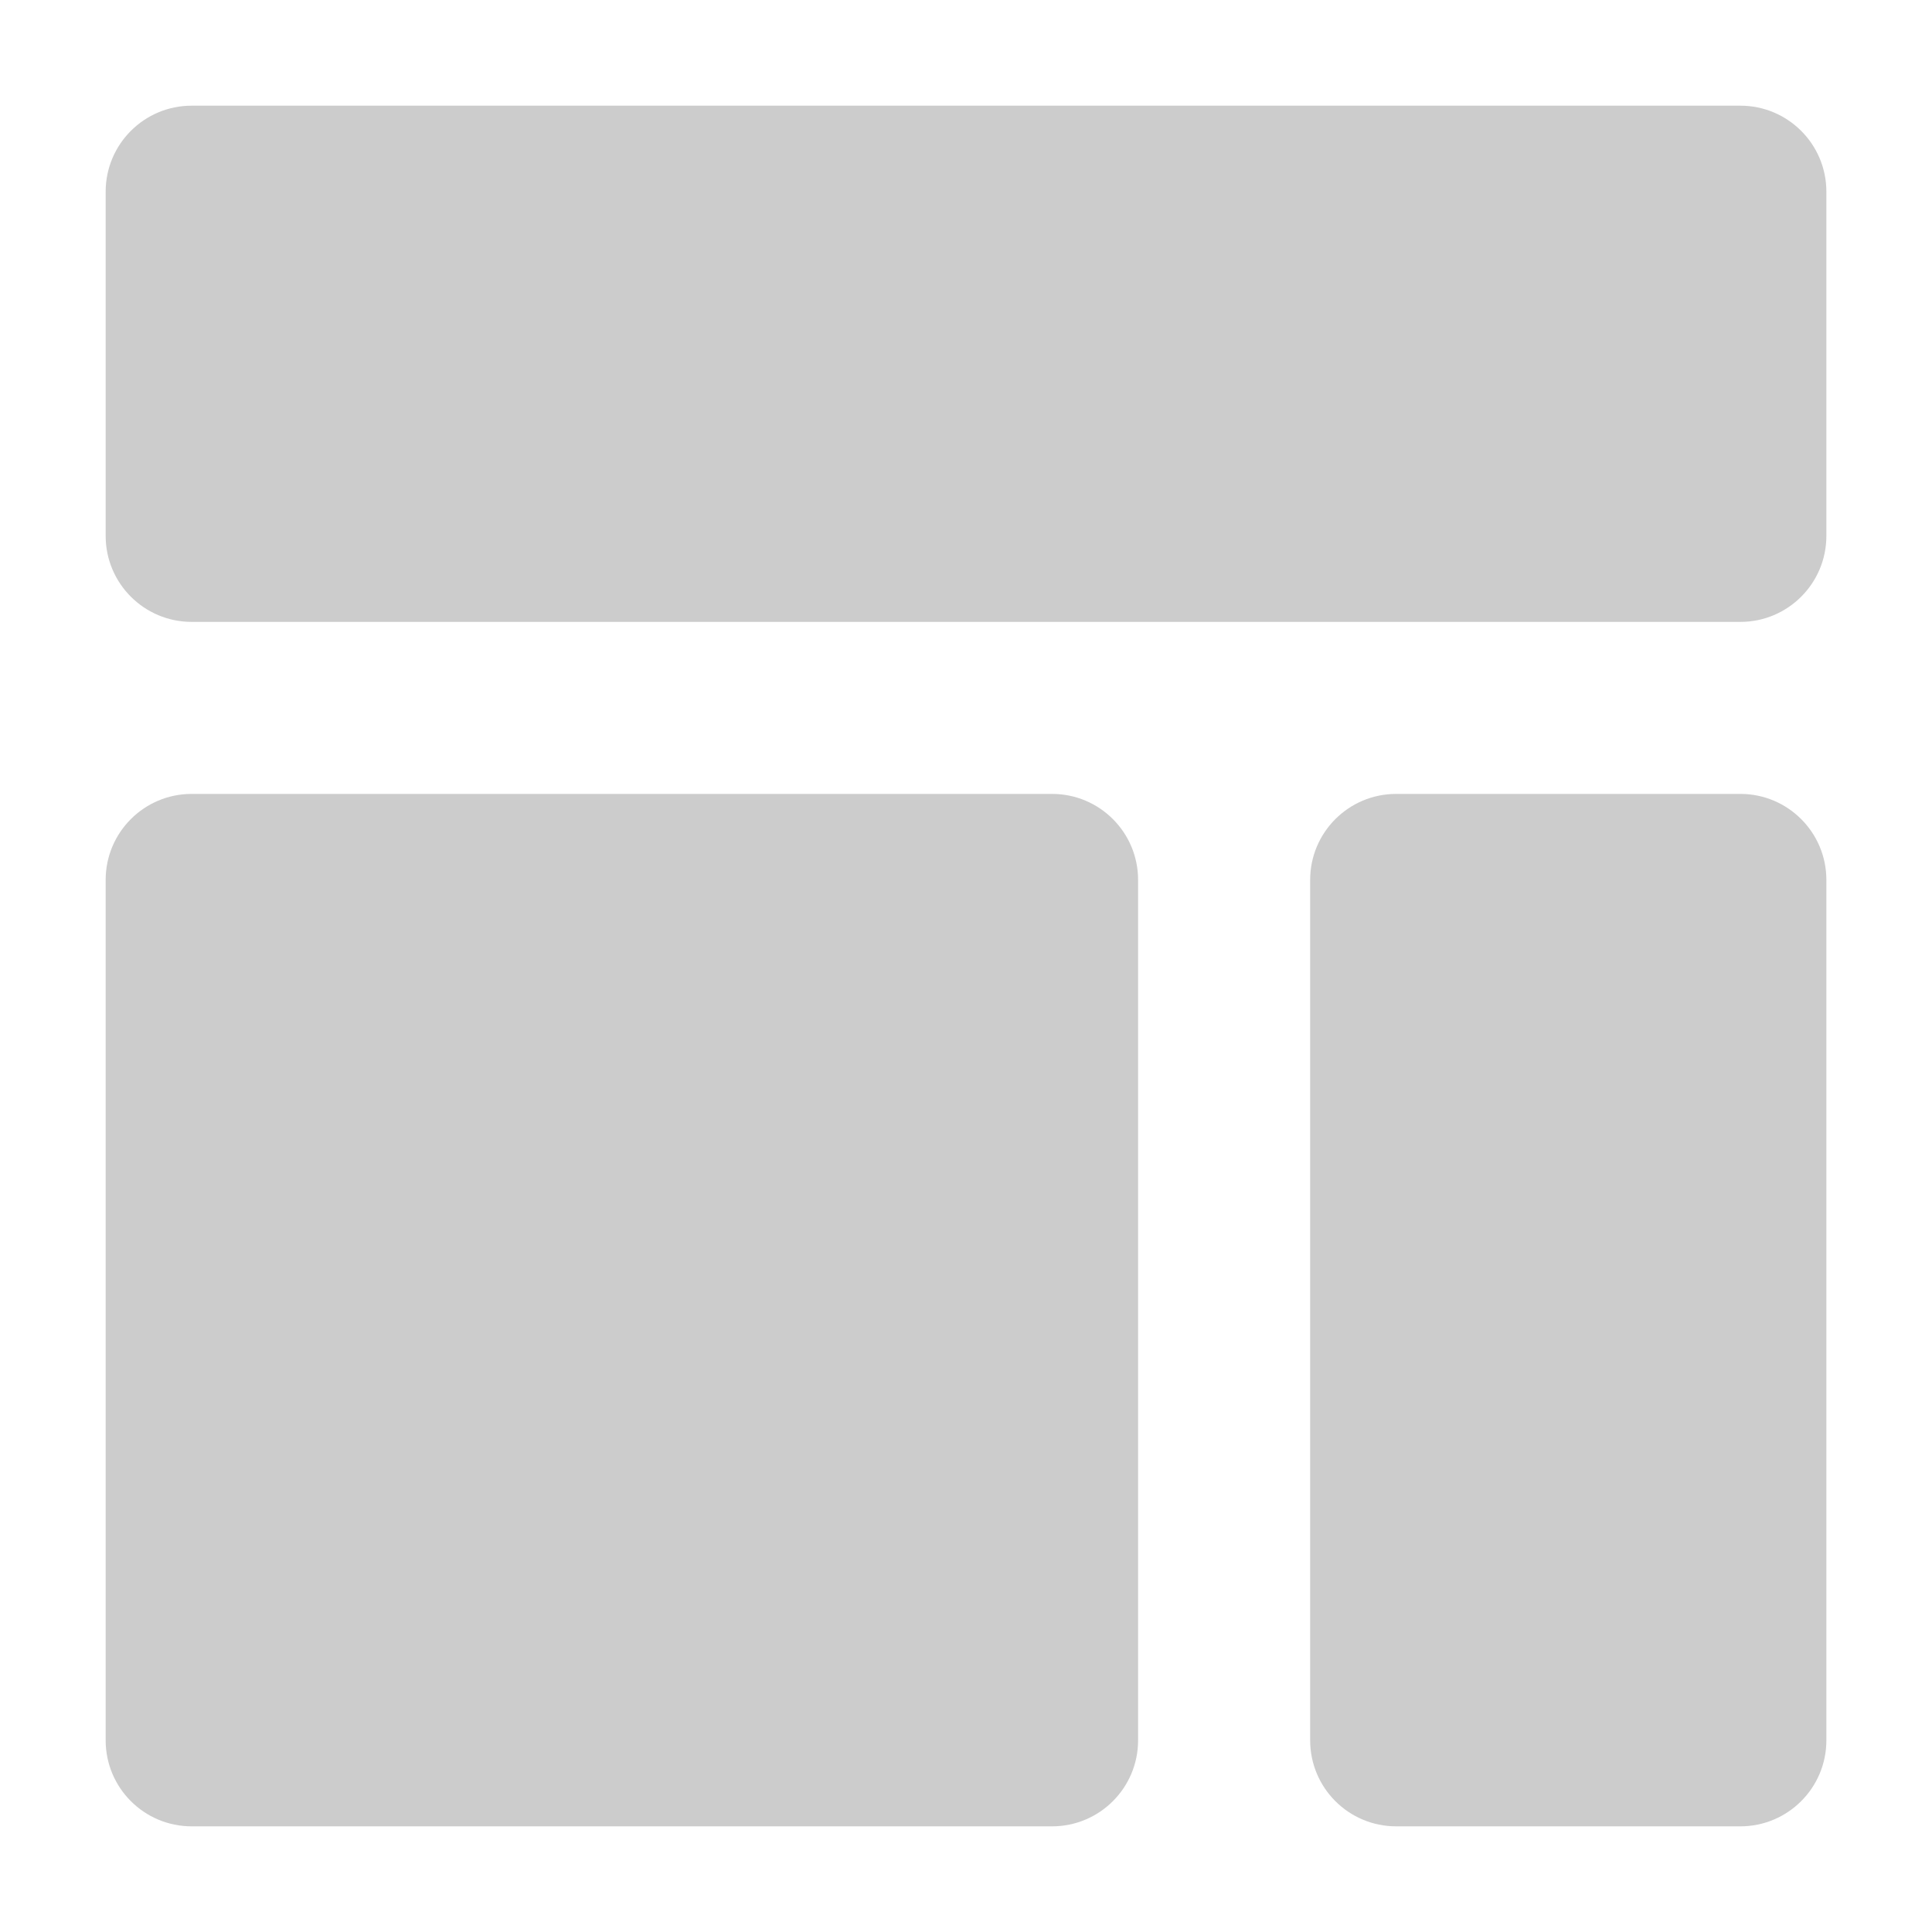
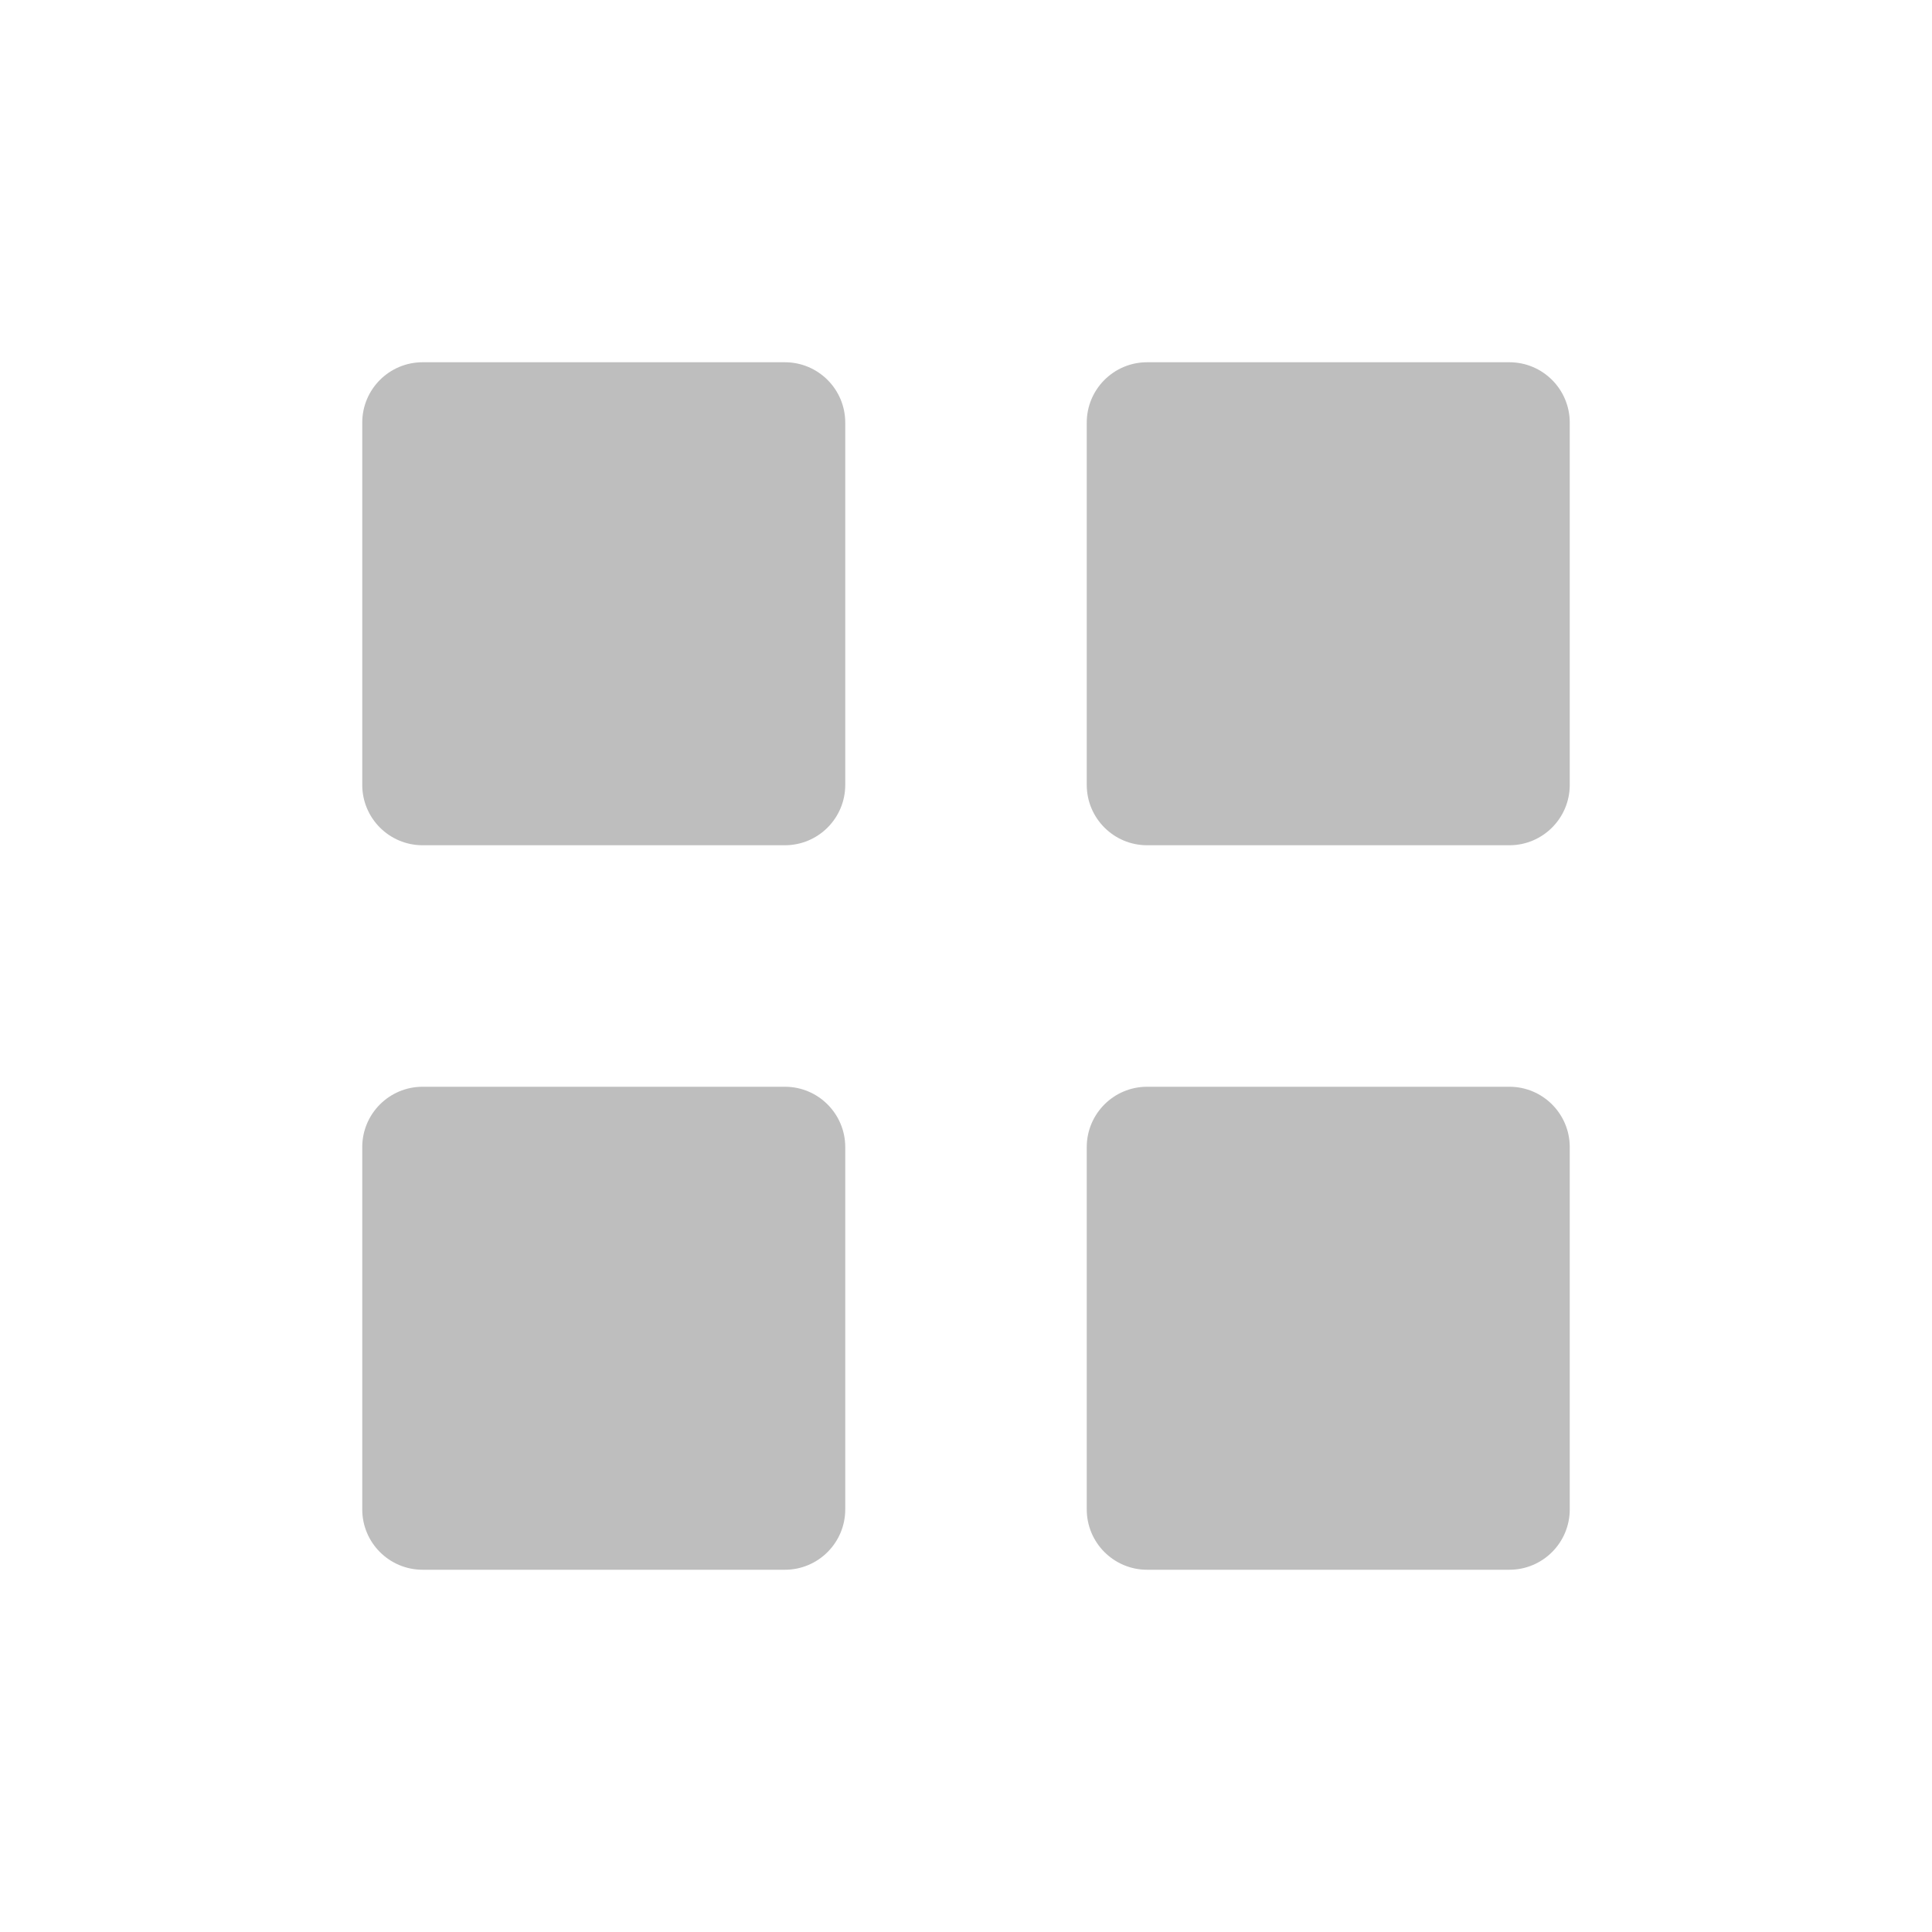
- <svg xmlns="http://www.w3.org/2000/svg" id="svg24" version="1.1" height="64" width="64">
-   <defs id="defs28" />
-   <g transform="translate(-116.9492,23.5339)" id="g1366" />
-   <g transform="matrix(1.168669,0,0,1.168669,-5.768325,-5.869711)" id="g2840">
-     <g style="fill:#cccccc" id="g1139">
-       <g transform="matrix(1.48656,0,0,1.48656,-15.40365,-13.20102)" id="g1144">
-         <rect style="fill:#cccccc;stroke-width:1.64" width="32.81" height="9.843" x="15.697" y="14.274" rx="1.64" ry="1.64" id="rect14" />
-         <rect style="fill:#cccccc;stroke-width:1.64" width="9.843" height="19.686" x="38.664" y="27.397" rx="1.64" ry="1.64" id="rect18" />
-         <rect style="fill:#cccccc;stroke-width:1.64" width="19.686" height="19.686" x="15.697" y="27.397" rx="1.64" ry="1.64" id="rect22" />
-       </g>
-     </g>
+ <svg xmlns="http://www.w3.org/2000/svg" xmlns:ns1="http://www.openswatchbook.org/uri/2009/osb" height="16" id="svg7384" style="enable-background:new" version="1.1" width="16">
+   <defs id="defs7386">
+     <linearGradient id="linearGradient5606" ns1:paint="solid">
+       <stop id="stop5608" offset="0" style="stop-color:#000000;stop-opacity:1;" />
+     </linearGradient>
+     <filter id="filter7554" style="color-interpolation-filters:sRGB">
+       <feBlend id="feBlend7556" in2="BackgroundImage" mode="darken" />
+     </filter>
+   </defs>
+   <g id="layer9" style="display:inline" transform="translate(-784.0002,427)" />
+   <g id="layer10" style="display:inline;filter:url(#filter7554)" transform="translate(-784.0002,427)" />
+   <g id="layer1" style="display:inline" transform="translate(-543,-190)">
+     <rect height="4" id="rect6163" rx="0.5" ry="0.5" style="opacity:1;fill:#bebebe;fill-opacity:1;stroke:none;stroke-width:12;stroke-linecap:round;stroke-linejoin:miter;stroke-miterlimit:4;stroke-dasharray:none;stroke-opacity:1" width="4" x="546" y="193" />
+     <rect height="4" id="rect6165" rx="0.5" ry="0.5" style="opacity:1;fill:#bebebe;fill-opacity:1;stroke:none;stroke-width:12;stroke-linecap:round;stroke-linejoin:miter;stroke-miterlimit:4;stroke-dasharray:none;stroke-opacity:1" width="4" x="552" y="193" />
+     <rect height="4" id="rect6167" rx="0.5" ry="0.5" style="opacity:1;fill:#bebebe;fill-opacity:1;stroke:none;stroke-width:12;stroke-linecap:round;stroke-linejoin:miter;stroke-miterlimit:4;stroke-dasharray:none;stroke-opacity:1" width="4" x="552" y="199" />
+     <rect height="4" id="rect6170" rx="0.5" ry="0.5" style="opacity:1;fill:#bebebe;fill-opacity:1;stroke:none;stroke-width:12;stroke-linecap:round;stroke-linejoin:miter;stroke-miterlimit:4;stroke-dasharray:none;stroke-opacity:1" width="4" x="546" y="199" />
  </g>
+   <g id="layer14" style="display:inline" transform="translate(-784.0002,427)" />
+   <g id="layer15" style="display:inline" transform="translate(-784.0002,427)" />
+   <g id="g71291" style="display:inline" transform="translate(-784.0002,427)" />
+   <g id="layer2" style="display:inline" transform="translate(-543,-40)" />
+   <g id="g6058" style="display:inline" transform="translate(-543,-40)" />
+   <g id="layer12" style="display:inline" transform="translate(-784.0002,427)" />
</svg>
